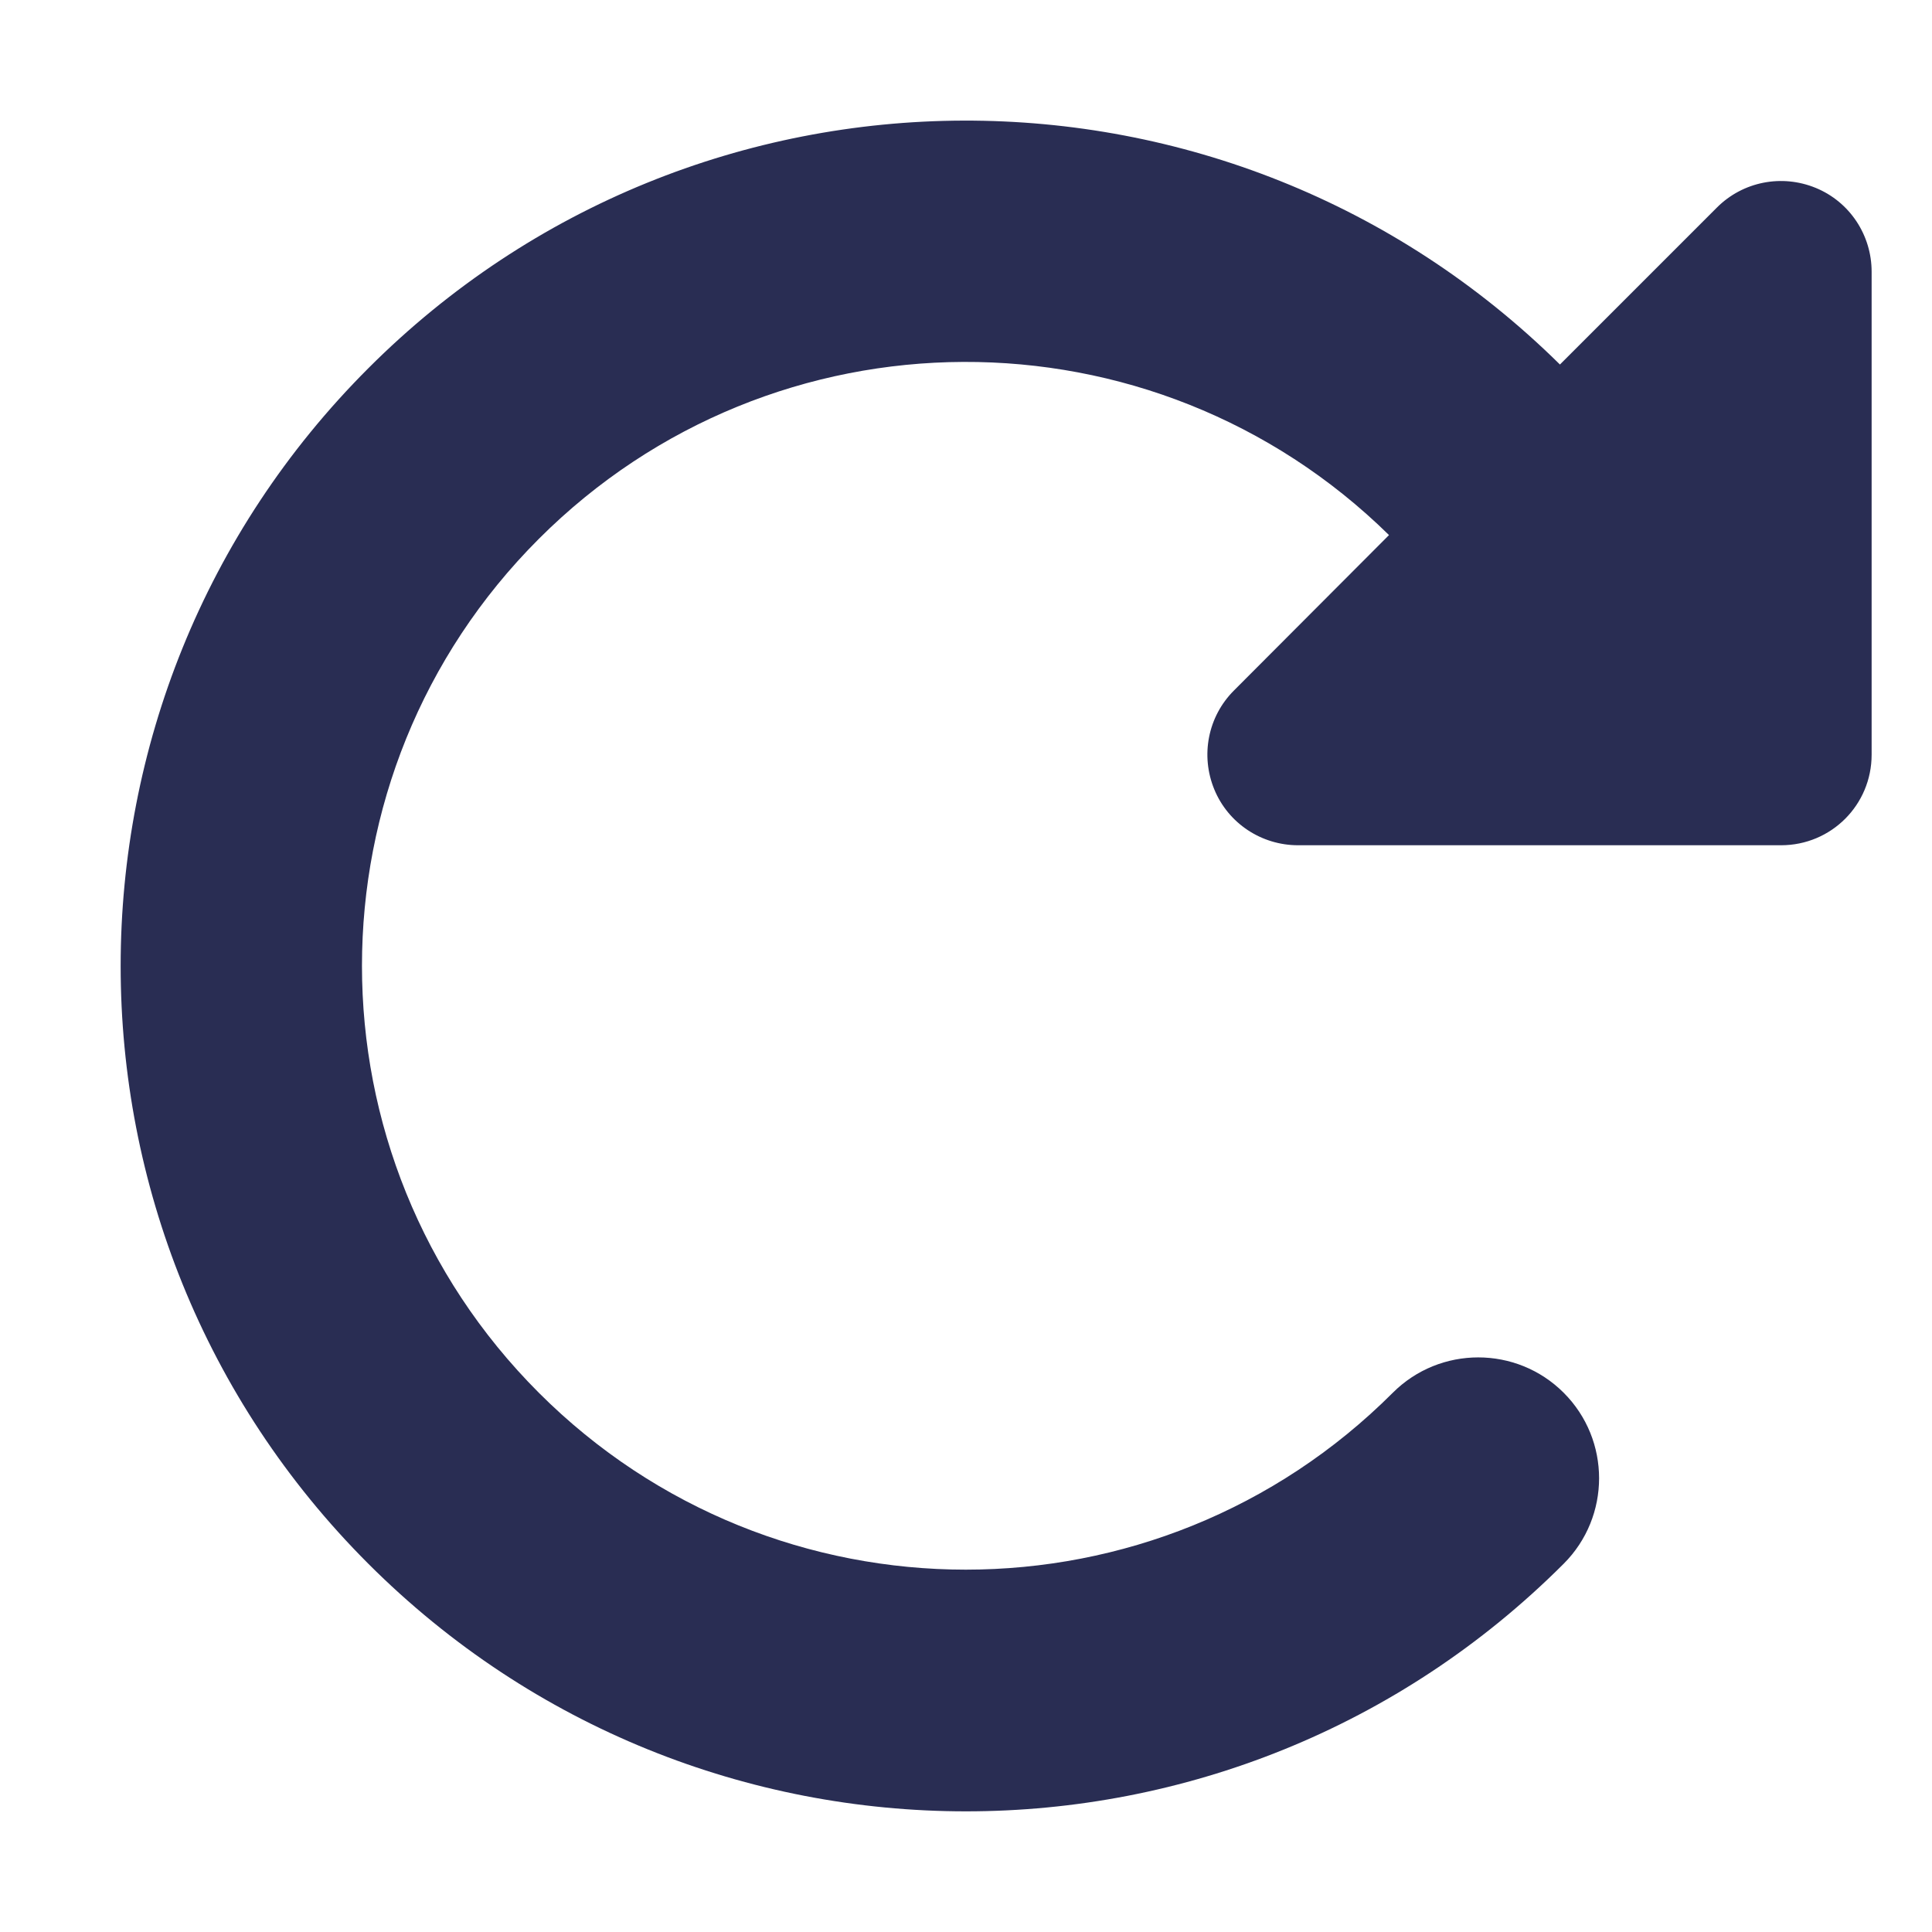
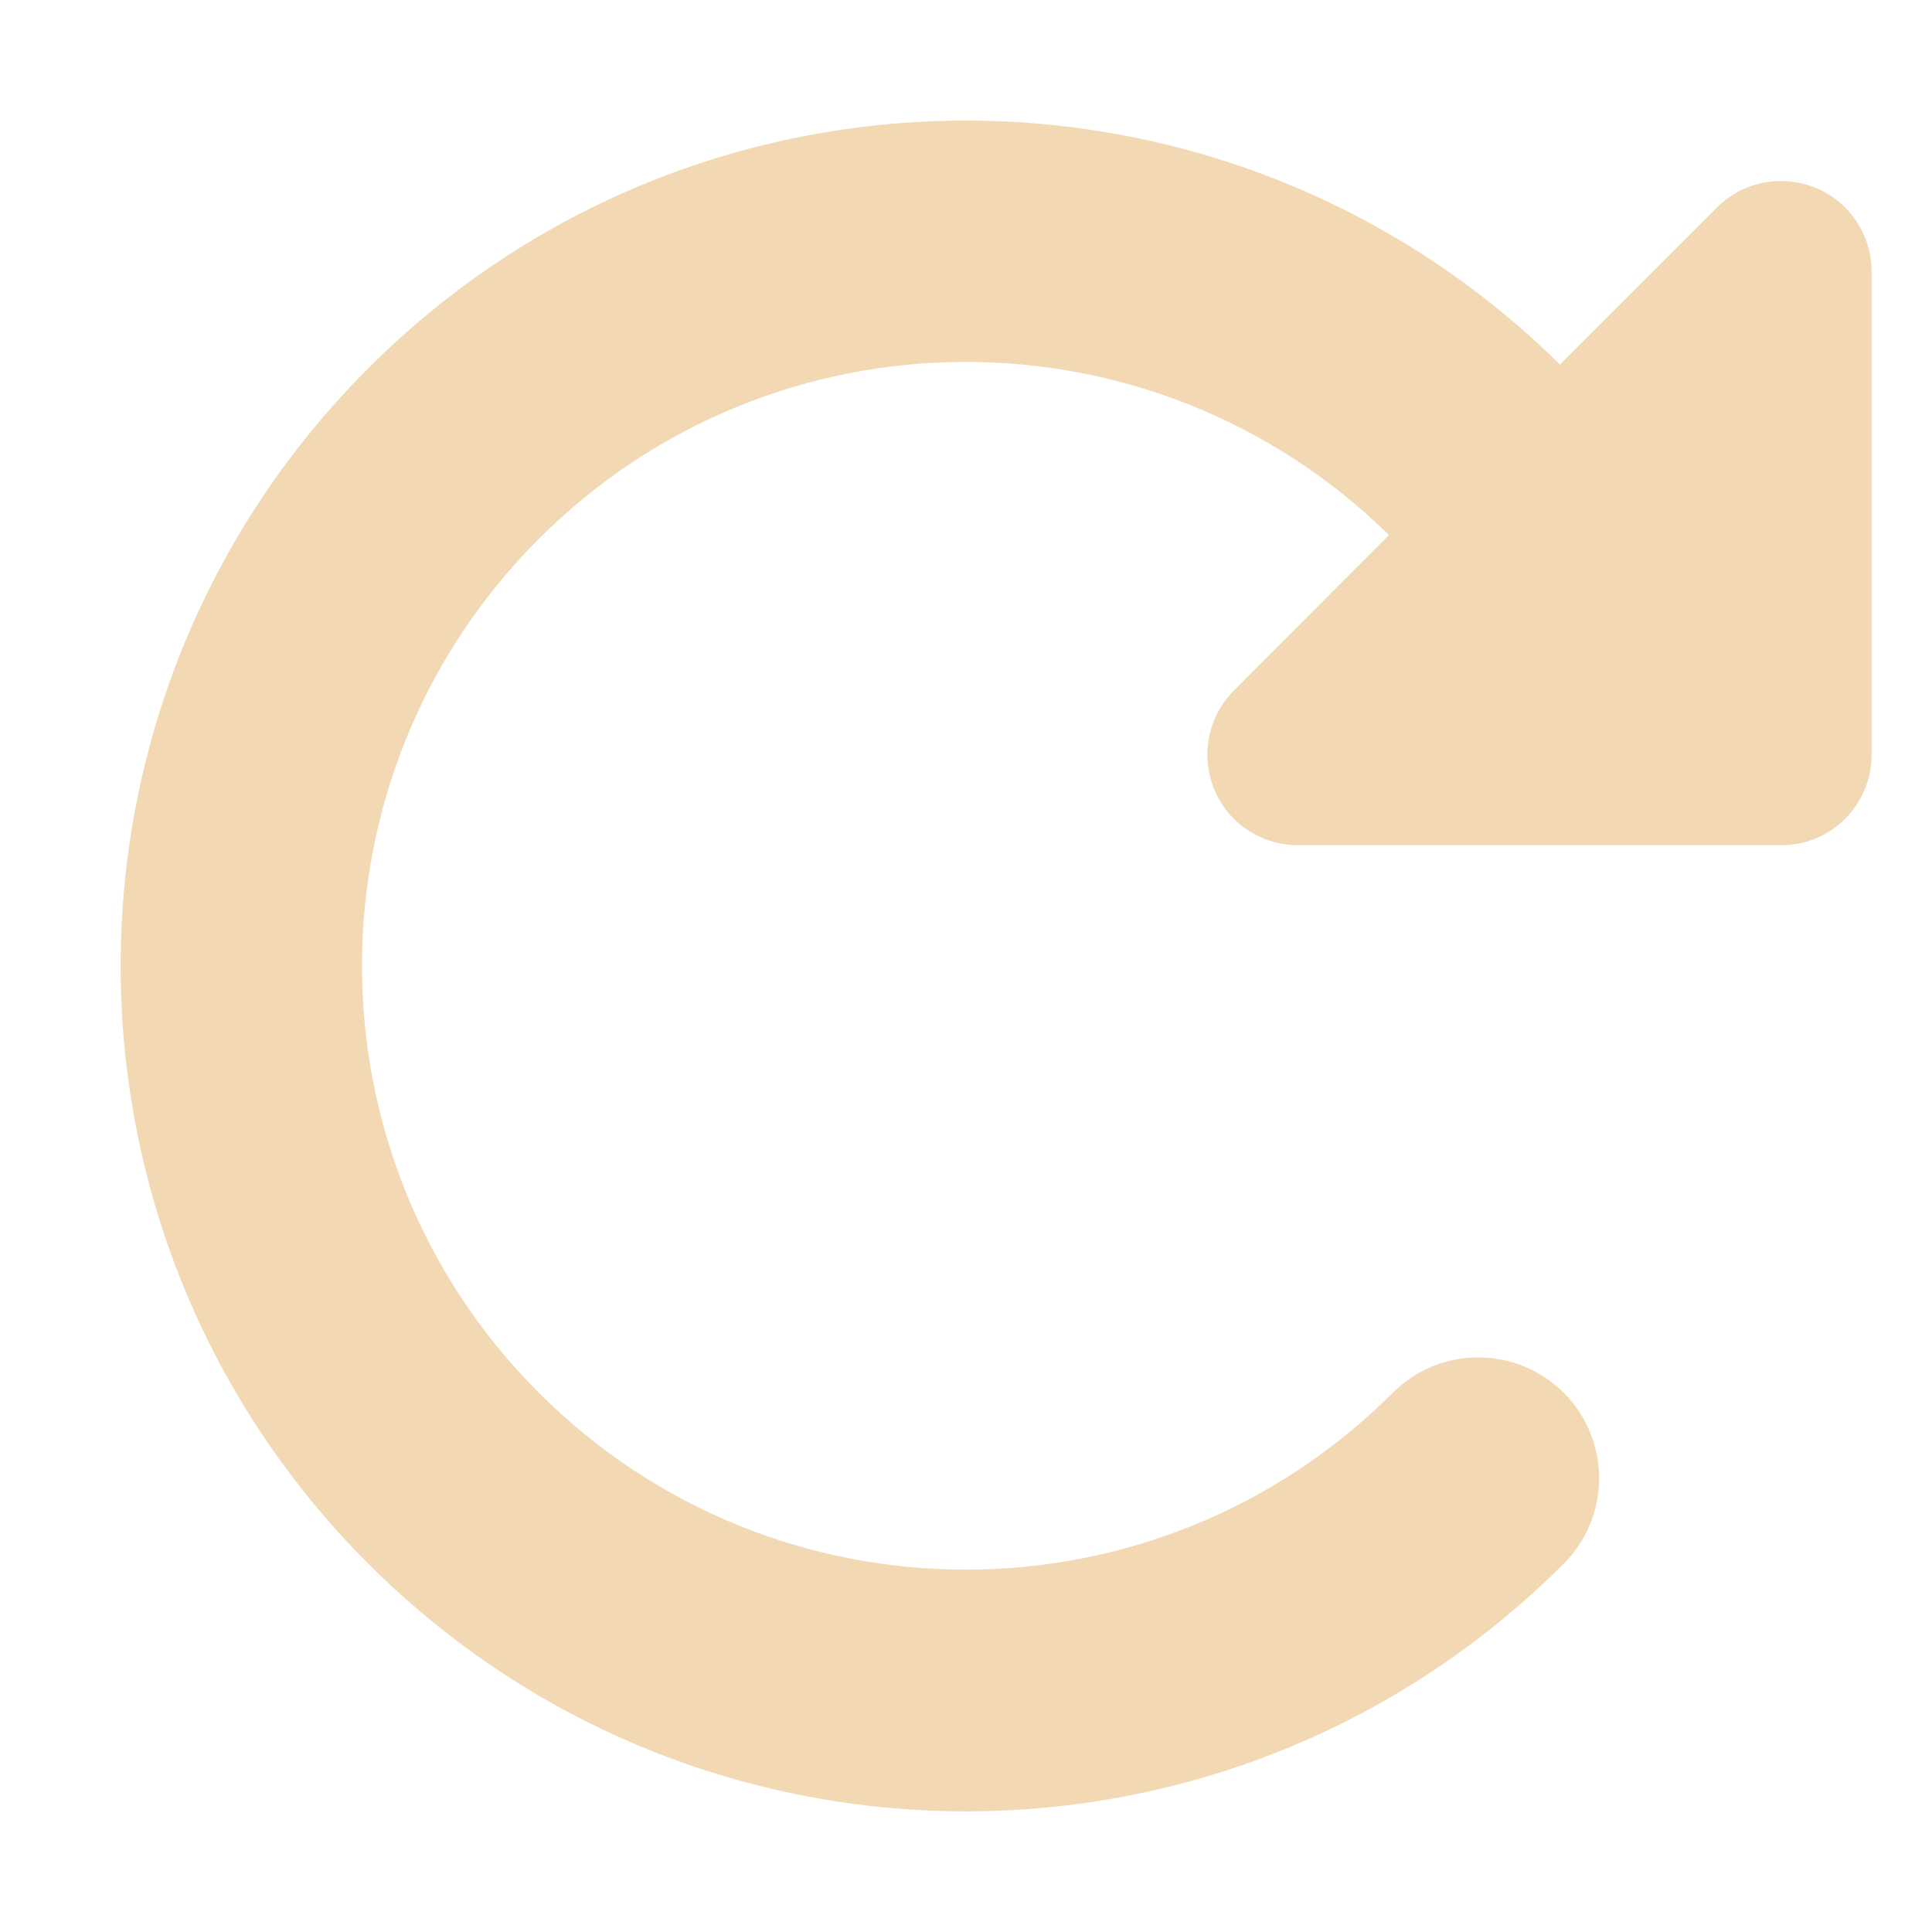
<svg xmlns="http://www.w3.org/2000/svg" height="20px" viewBox="0 0 512 512">
-   <style>svg{fill:#292d53}</style>
+   <style>svg{fill:#f2d8b3}</style>
  <path d="M463.5 224H472c13.3 0 24-10.7 24-24V72c0-9.7-5.8-18.5-14.8-22.2s-19.3-1.7-26.2 5.2L413.4 96.6c-87.6-86.5-228.7-86.2-315.8 1c-87.5 87.5-87.5 229.3 0 316.8s229.3 87.5 316.8 0c12.5-12.5 12.5-32.8 0-45.3s-32.8-12.5-45.3 0c-62.5 62.5-163.8 62.5-226.3 0s-62.5-163.8 0-226.3c62.2-62.2 162.7-62.5 225.3-1L327 183c-6.9 6.9-8.9 17.2-5.2 26.2s12.5 14.8 22.2 14.8H463.5z" />
</svg>
